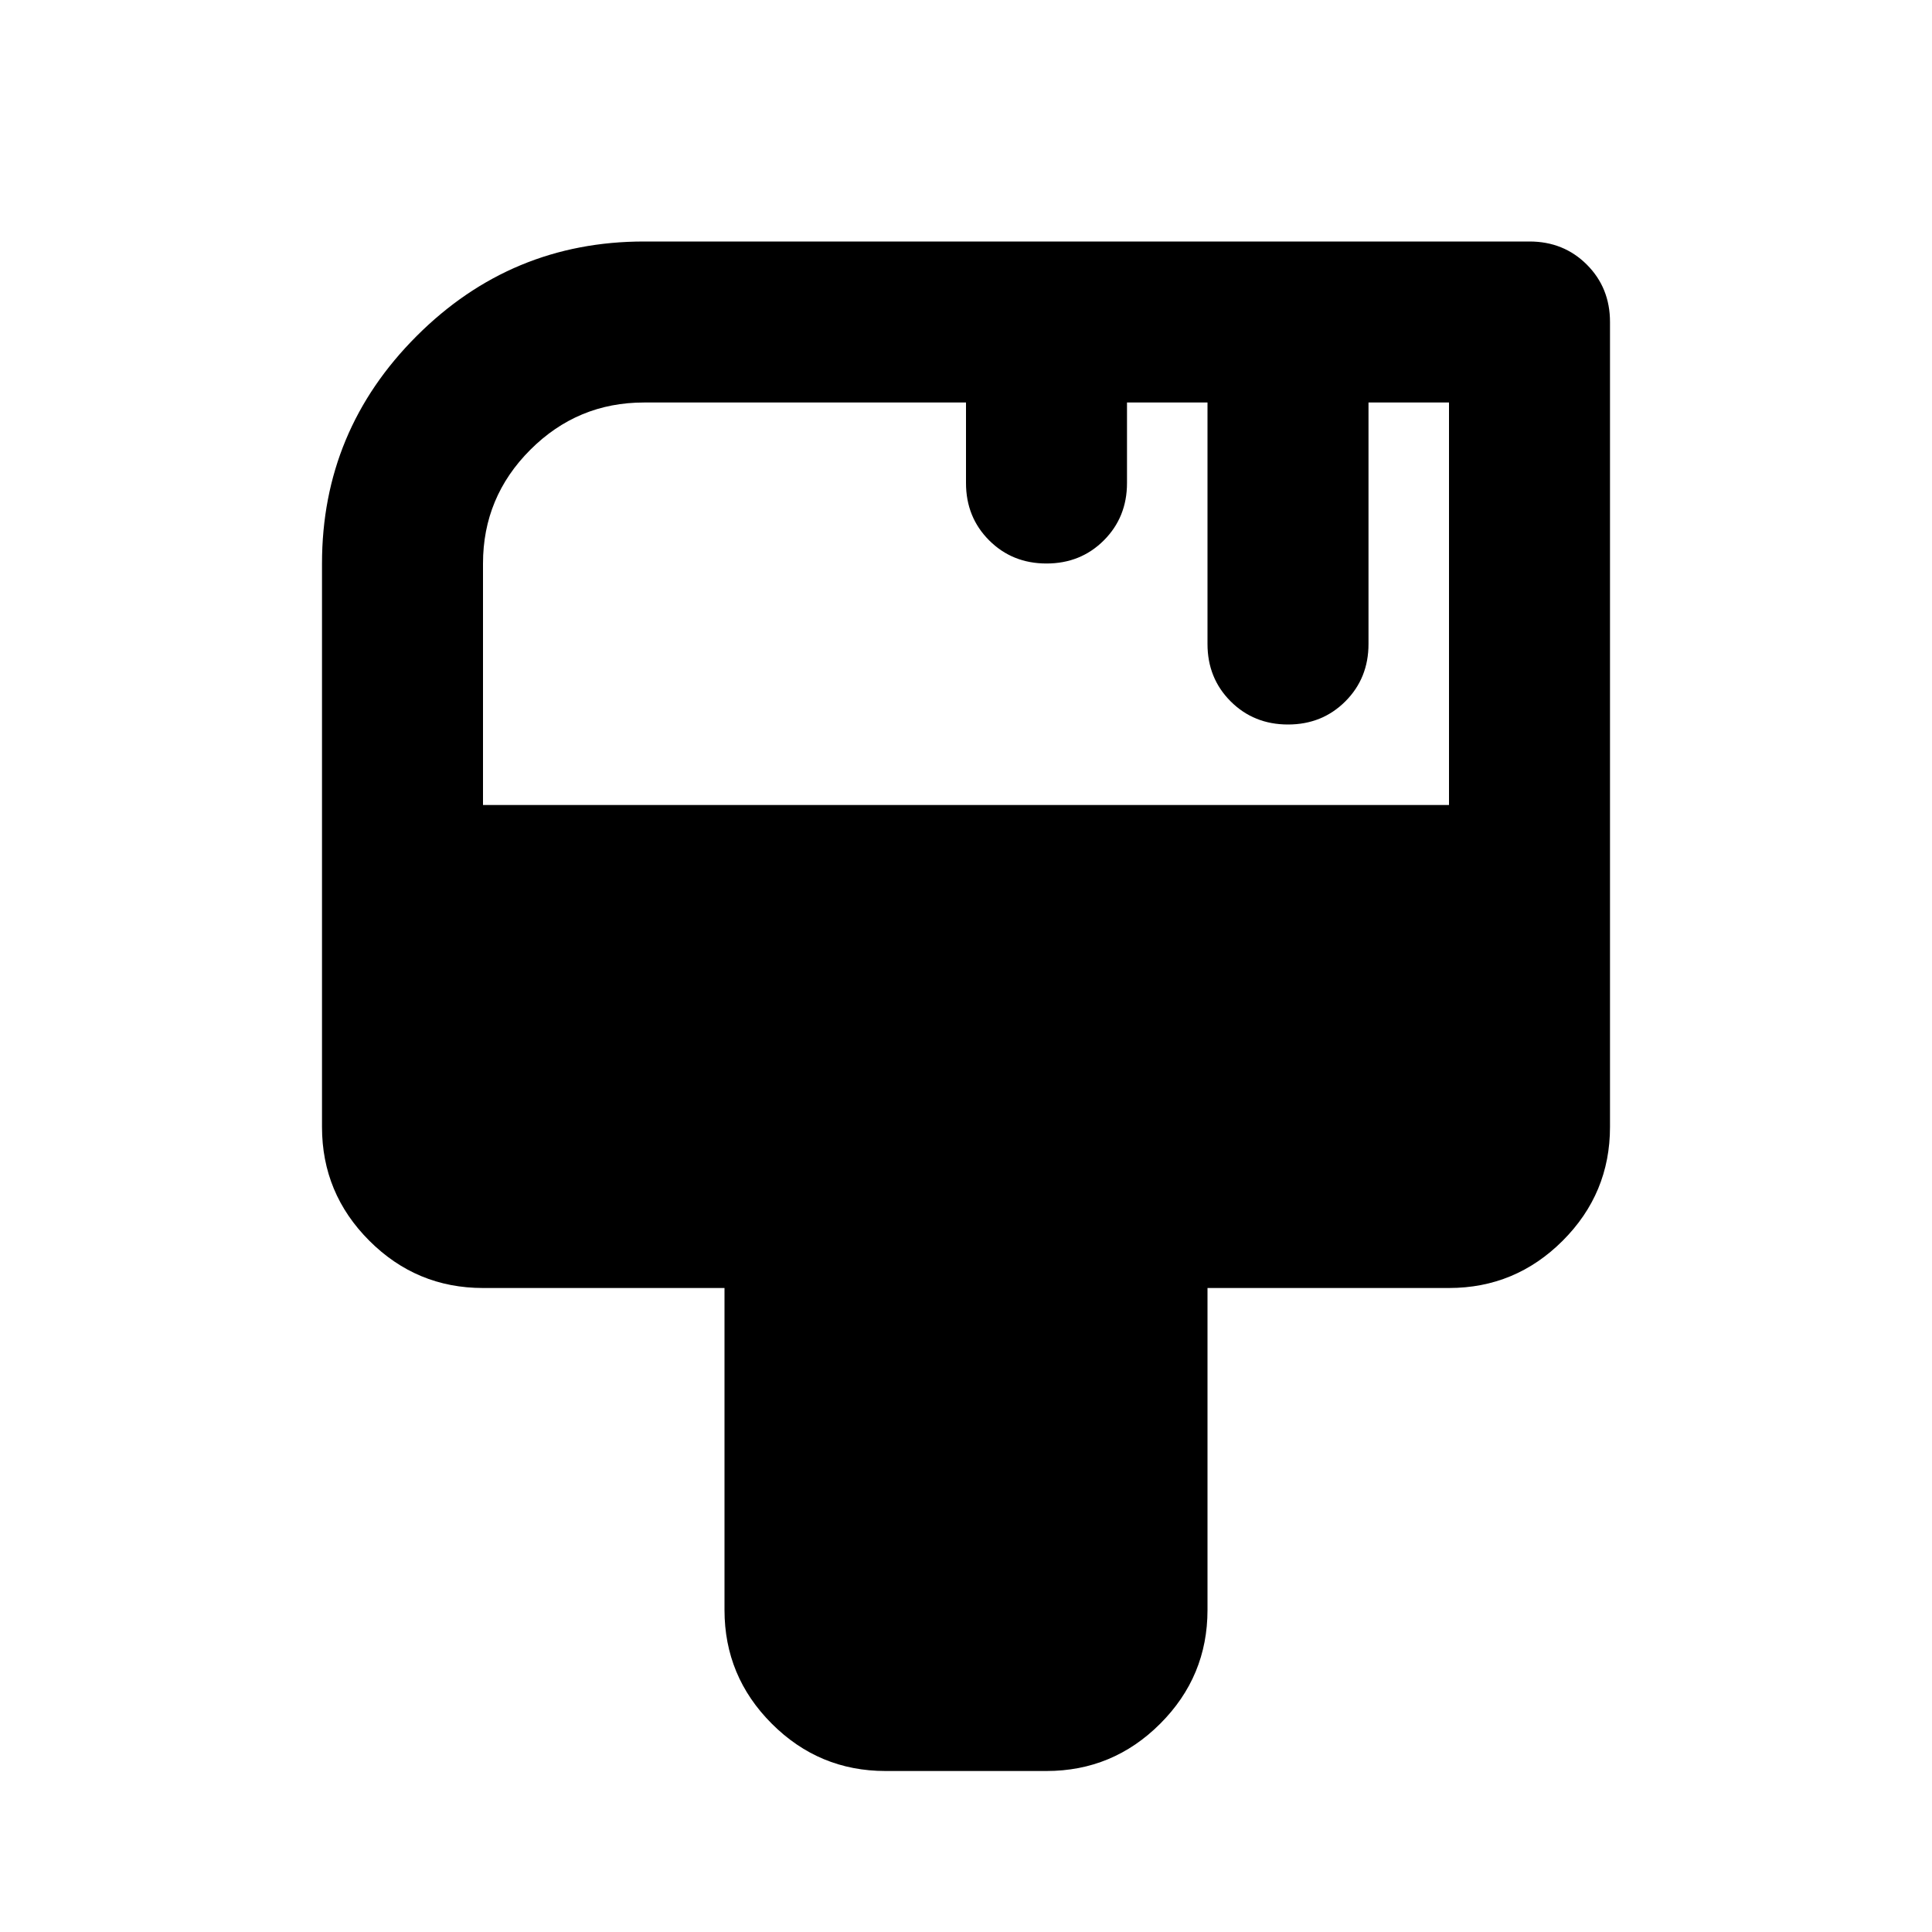
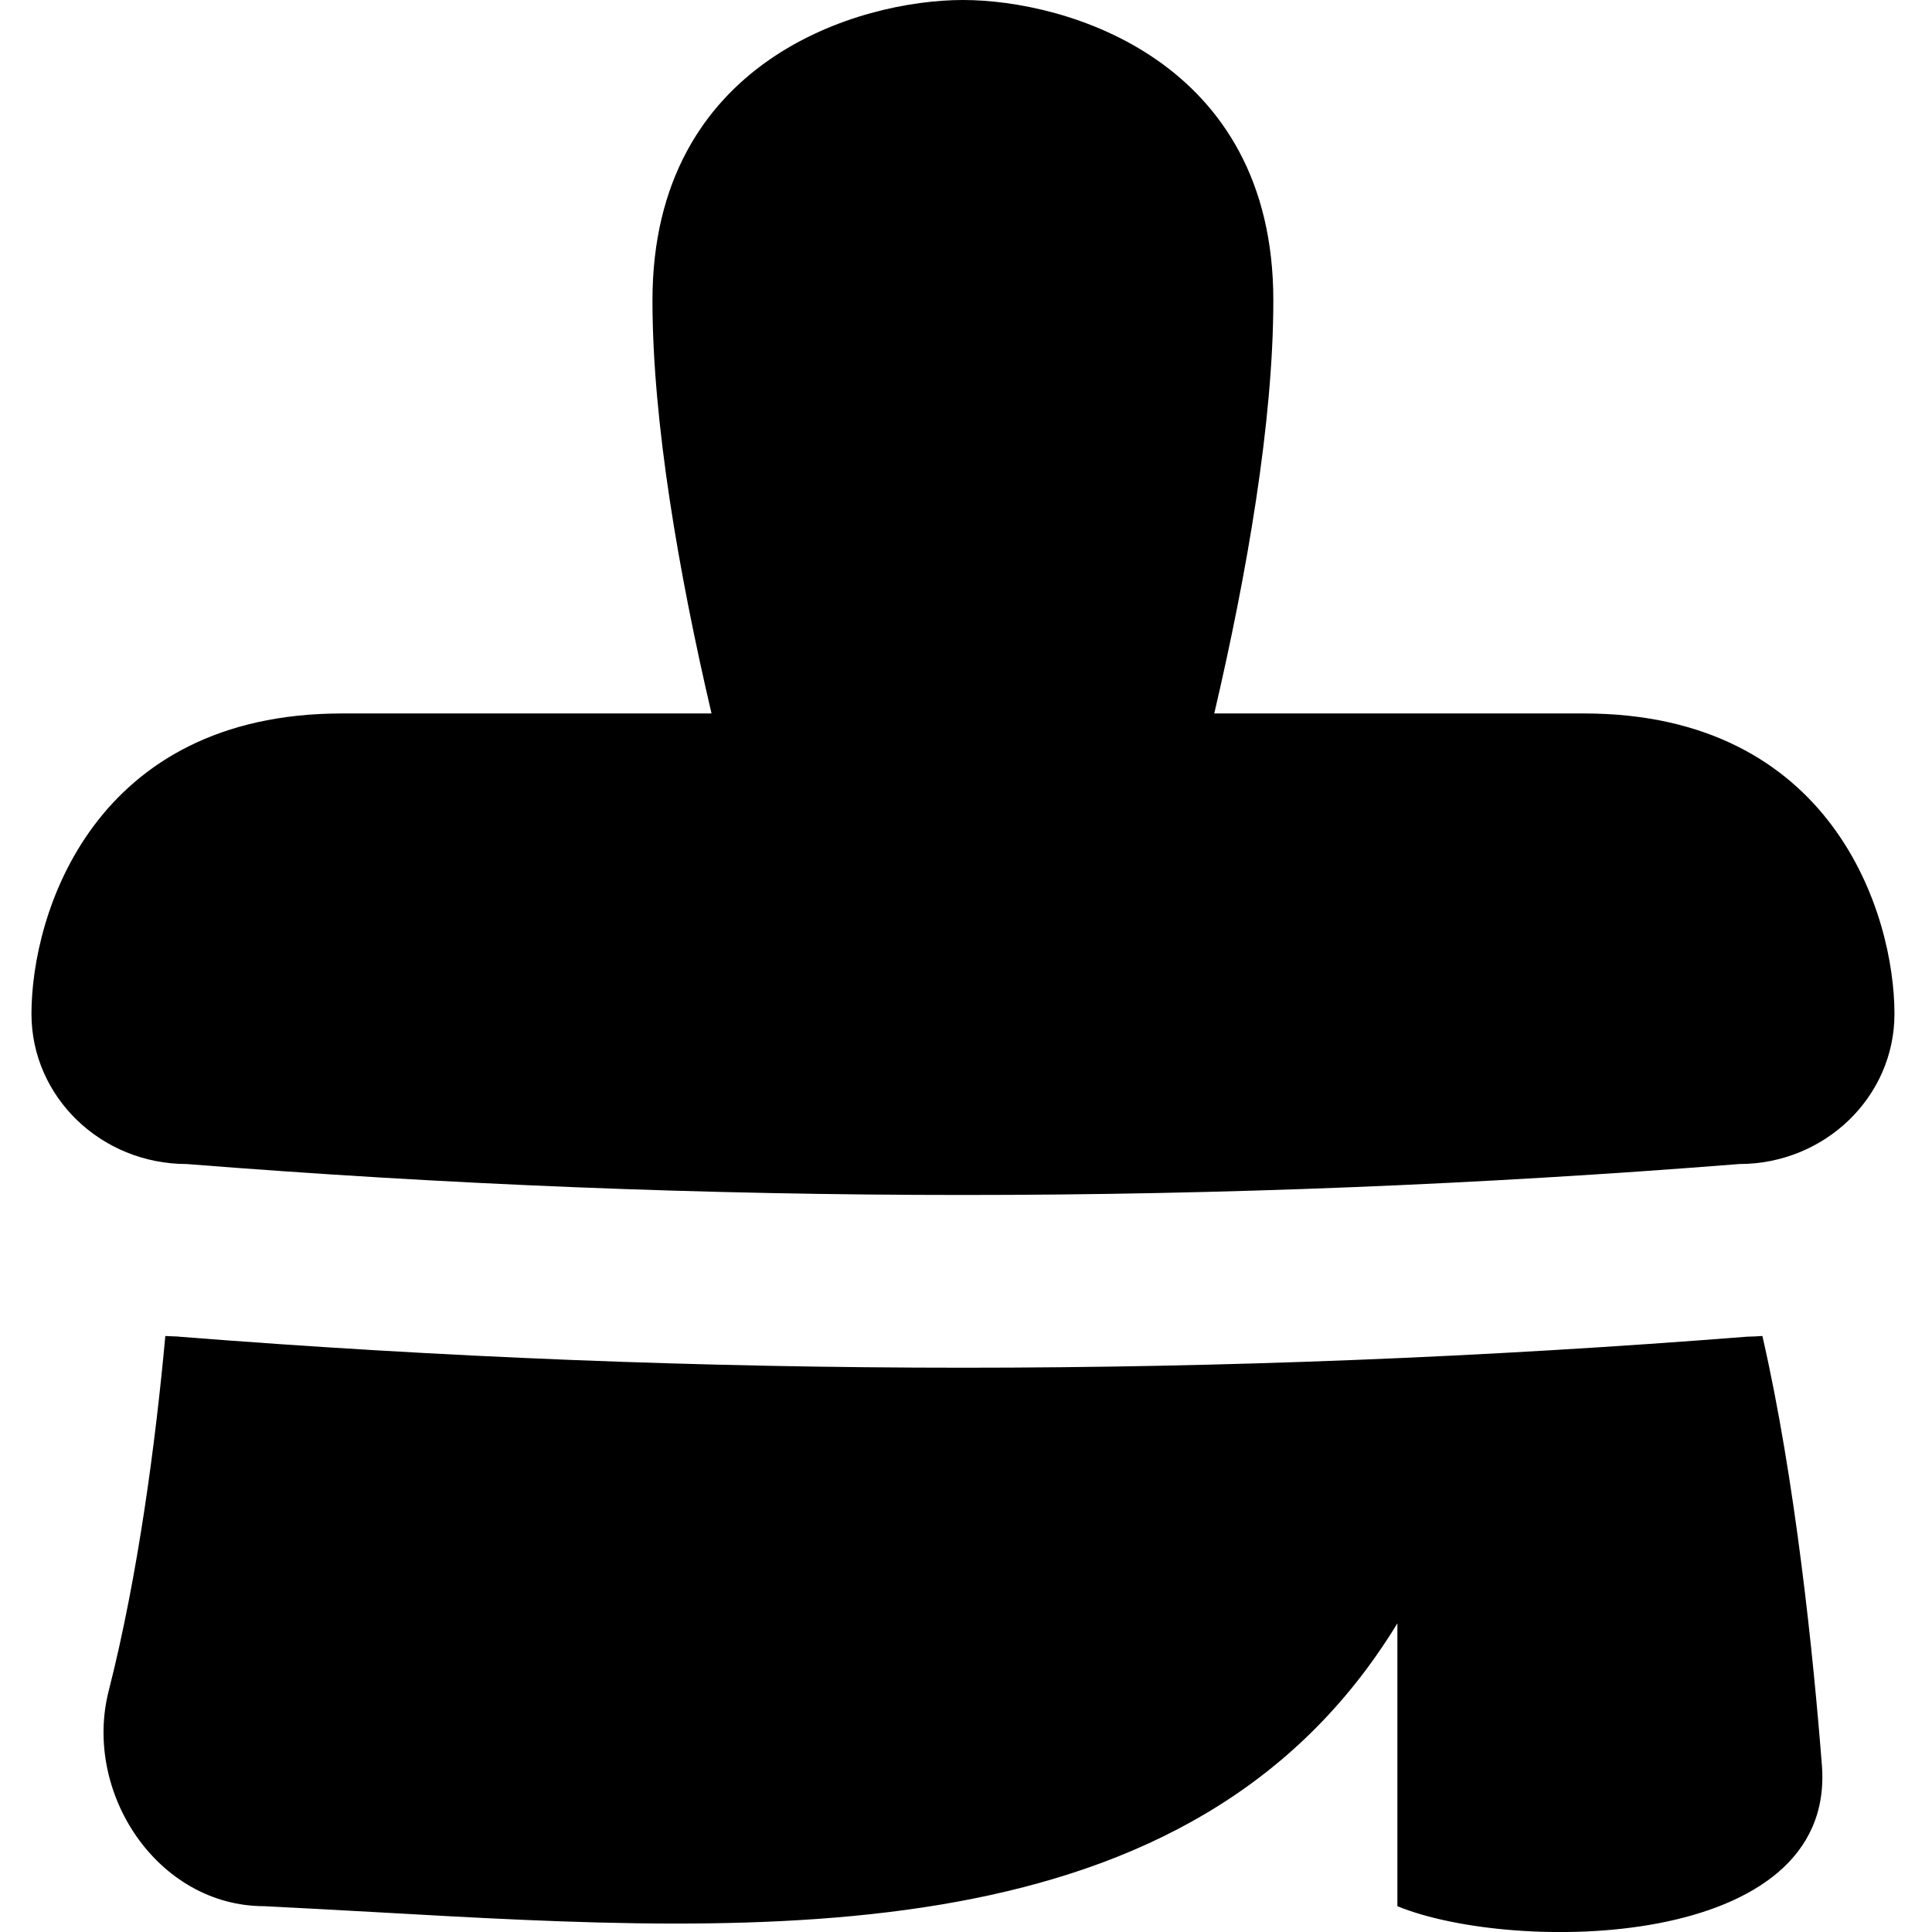
- <svg xmlns="http://www.w3.org/2000/svg" height="24px" viewBox="0 -960 960 960" width="24px" fill="currentColor">
-   <path d="M440-80q-33 0-56.5-23.5T360-160v-160H240q-33 0-56.5-23.5T160-400v-280q0-66 47-113t113-47h440q17 0 28.5 11.5T800-800v400q0 33-23.5 56.5T720-320H600v160q0 33-23.5 56.5T520-80h-80ZM240-560h480v-200h-40v120q0 17-11.5 28.5T640-600q-17 0-28.5-11.5T600-640v-120h-40v40q0 17-11.5 28.5T520-680q-17 0-28.5-11.5T480-720v-40H320q-33 0-56.5 23.5T240-680v120Z" />
+ <svg xmlns="http://www.w3.org/2000/svg" fill="none" viewBox="0 0 14 14" id="Paintbrush-1--Streamline-Flex">
+   <g id="paintbrush-1--brush-color-colors-design-paint-painting">
+     <path id="Union" fill="currentColor" fill-rule="evenodd" d="M4.728 2.177c0 0.879 0.191 1.979 0.428 2.993H2.478c-1.8 0 -2.25 1.451 -2.25 2.177 0 0.601 0.504 1.088 1.125 1.088 3.765 0.299 7.485 0.299 11.25 0 0.621 0 1.125 -0.487 1.125 -1.088 0 -0.726 -0.45 -2.177 -2.25 -2.177H8.799c0.237 -1.014 0.428 -2.115 0.428 -2.993C9.228 0.435 7.728 0 6.978 0c-0.75 0 -2.25 0.435 -2.25 2.177ZM1.294 9.685c-0.032 -0.001 -0.064 -0.002 -0.096 -0.004 -0.07 0.765 -0.197 1.735 -0.41 2.57 -0.189 0.739 0.353 1.562 1.128 1.562 0.27 0.013 0.545 0.029 0.822 0.044 2.819 0.16 5.909 0.335 7.388 -2.094v2.05c0.831 0.342 3.183 0.33 3.076 -1.023 -0.062 -0.794 -0.192 -2.067 -0.431 -3.109 -0.036 0.003 -0.073 0.004 -0.109 0.005 -3.804 0.3 -7.563 0.3 -11.367 0Z" clip-rule="evenodd" stroke-width="1" />
+   </g>
</svg>
